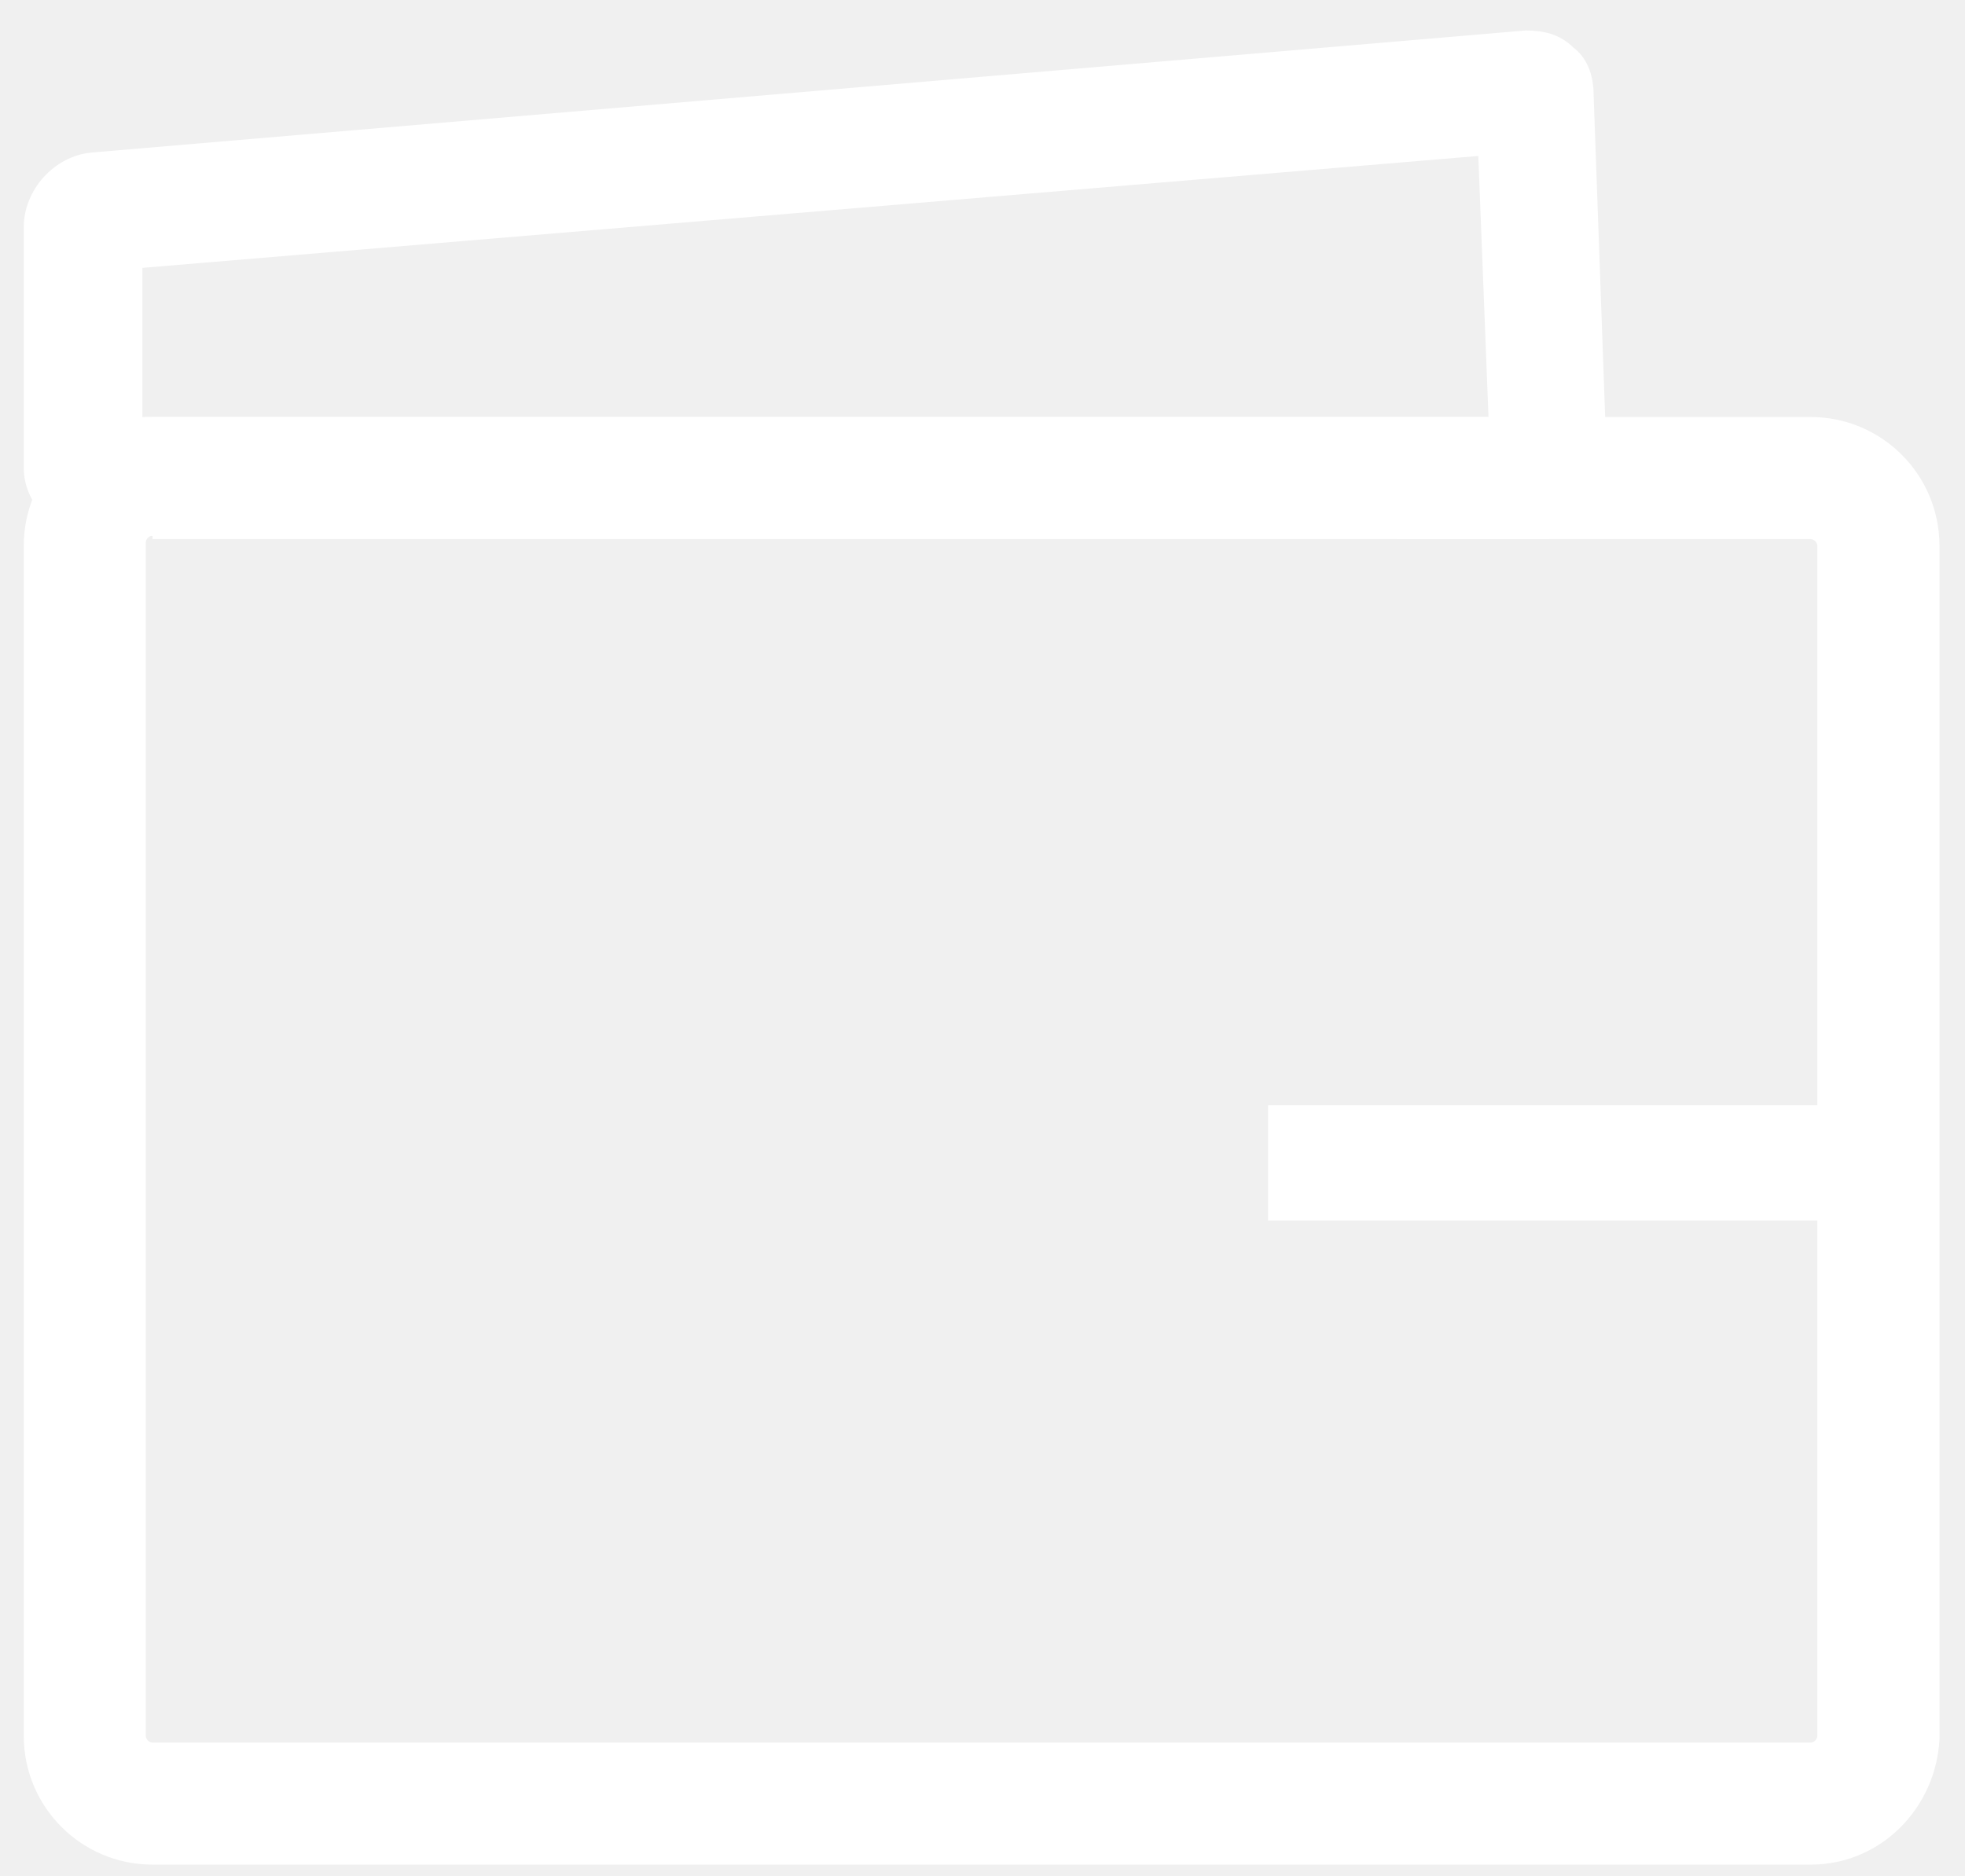
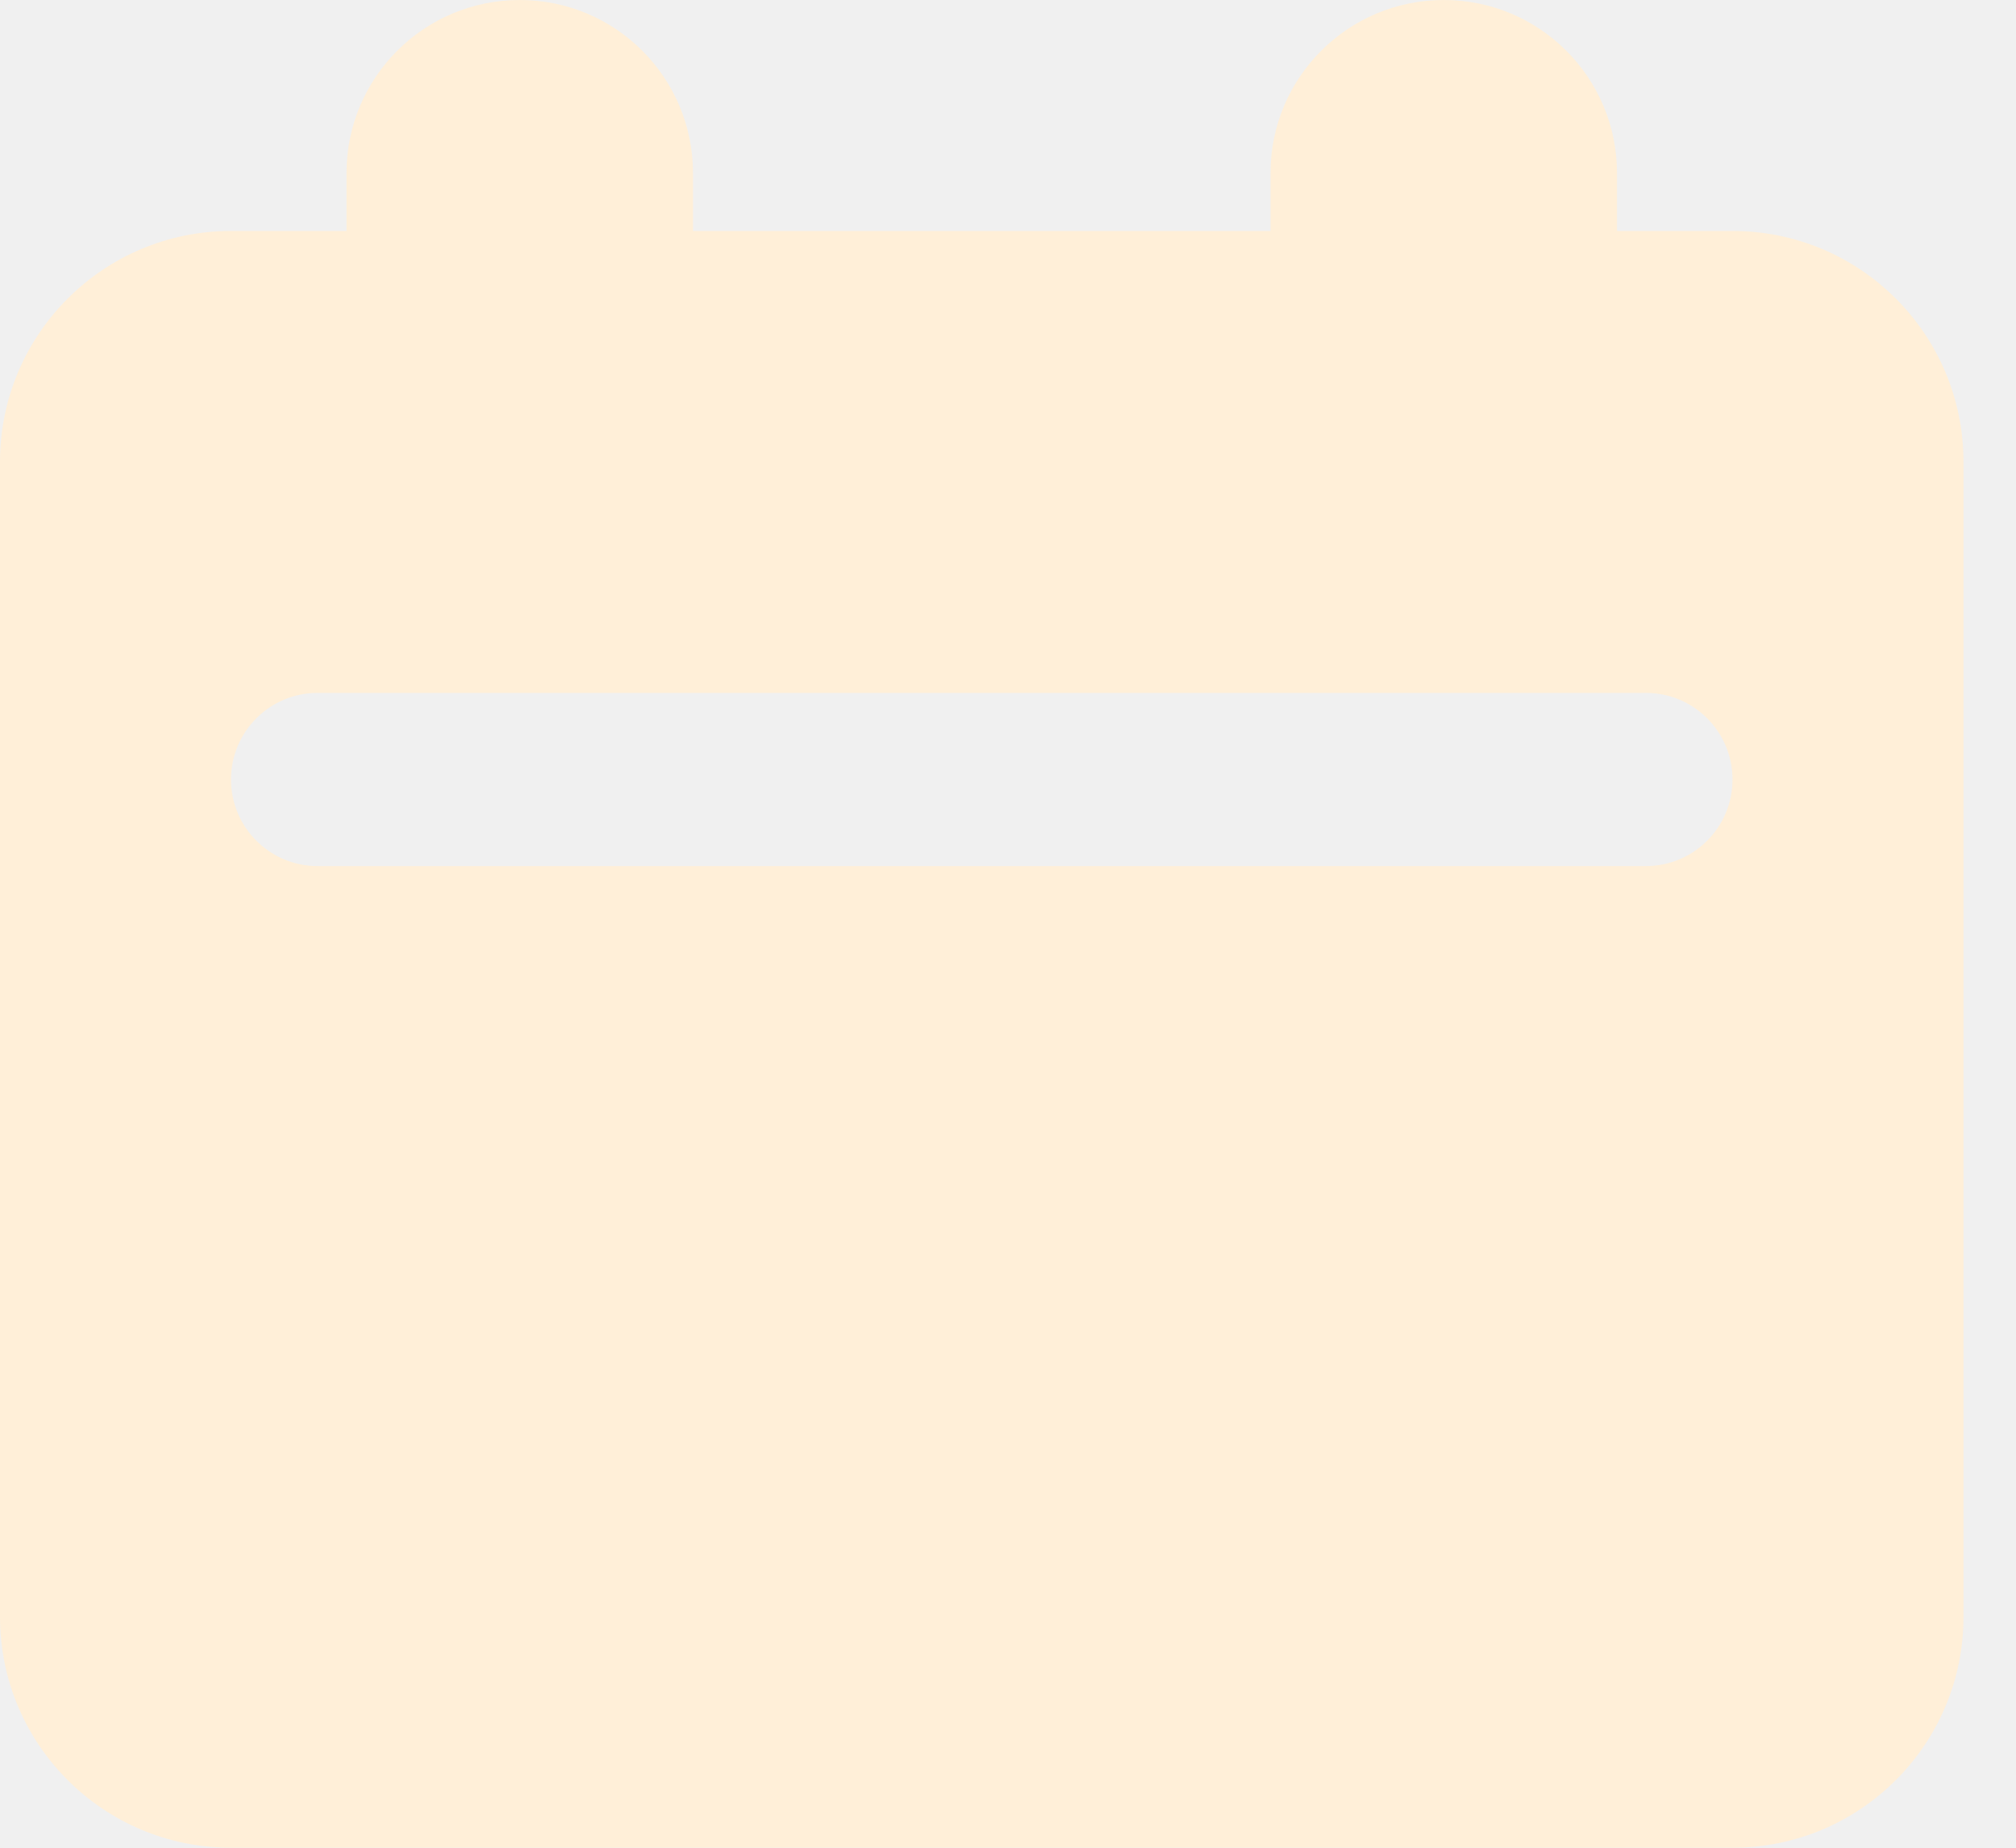
- <svg xmlns="http://www.w3.org/2000/svg" width="22px" height="21px" viewBox="0 0 22 21" version="1.1">
-   <g id="Page-1" stroke="none" stroke-width="1" fill="none" fill-rule="evenodd">
-     <g id="首页" transform="translate(-251, -910)" fill="#FFFFFF" fill-rule="nonzero">
-       <g id="Group-15">
-         <g id="Group-7" transform="translate(0, 899)">
-           <g id="钱包" transform="translate(251, 11)">
-             <g id="Group" transform="translate(0.26506, 0.326227)">
-               <path d="M20.006,20.552 L1.443,20.552 C0.646,20.552 0.001,19.907 0.001,19.11 L0.001,5.785 C0.001,4.988 0.646,4.343 1.443,4.343 L20.006,4.343 C20.803,4.343 21.449,4.988 21.449,5.785 L21.449,19.148 C21.411,19.907 20.803,20.552 20.006,20.552 L20.006,20.552 Z M1.443,5.672 C1.405,5.672 1.367,5.71 1.367,5.748 L1.367,19.11 C1.367,19.148 1.405,19.186 1.443,19.186 L20.006,19.186 C20.044,19.186 20.082,19.148 20.082,19.11 L20.082,5.785 C20.082,5.748 20.044,5.71 20.006,5.71 L1.443,5.71 L1.443,5.672 Z" id="Shape" />
-               <path d="M0.76,5.672 C0.57,5.672 0.38,5.596 0.228,5.444 C0.077,5.292 0.001,5.102 0.001,4.912 L0.001,2.217 C0.001,1.8 0.342,1.42 0.76,1.382 L16.817,0.015 C17.007,0.015 17.197,0.053 17.349,0.205 C17.501,0.319 17.577,0.509 17.577,0.737 L17.728,4.95 C17.728,5.14 17.653,5.33 17.539,5.482 C17.387,5.634 17.197,5.71 17.007,5.71 L0.76,5.672 L0.76,5.672 Z M1.329,2.673 L1.329,4.343 L16.4,4.343 L16.286,1.42 L1.329,2.673 L1.329,2.673 Z M13.932,12.049 L20.538,12.049 L20.538,13.34 L13.932,13.34 L13.932,12.049 Z" id="Shape" />
-             </g>
-           </g>
-         </g>
-       </g>
+ <svg xmlns="http://www.w3.org/2000/svg" width="24px" height="22px" viewBox="0 0 24 22" version="1.1">
+   <g id="页面1" stroke="none" stroke-width="1" fill="none" fill-rule="evenodd">
+     <g id="iPhone-XS" transform="translate(-129, -744)" fill="#FFEFD8">
+       <path d="M148.25,746.75 L149.625,746.75 C151.144,746.75 152.375,747.981 152.375,749.5 L152.375,763.25 C152.375,764.769 151.144,766 149.625,766 L131.75,766 C130.231,766 129,764.769 129,763.25 L129,749.5 C129,747.981 130.231,746.75 131.75,746.75 L133.125,746.75 L133.125,746.062 C133.125,744.923 134.048,744 135.188,744 C136.327,744 137.25,744.923 137.25,746.062 L137.25,746.75 L144.125,746.75 L144.125,746.062 C144.125,744.923 145.048,744 146.188,744 C147.327,744 148.25,744.923 148.25,746.062 L148.25,746.75 Z M132.781,752.25 C132.212,752.25 131.75,752.712 131.75,753.281 C131.75,753.851 132.212,754.312 132.781,754.312 L148.594,754.312 C149.163,754.312 149.625,753.851 149.625,753.281 C149.625,752.712 149.163,752.25 148.594,752.25 L132.781,752.25 Z" id="Shape" />
    </g>
  </g>
</svg>
